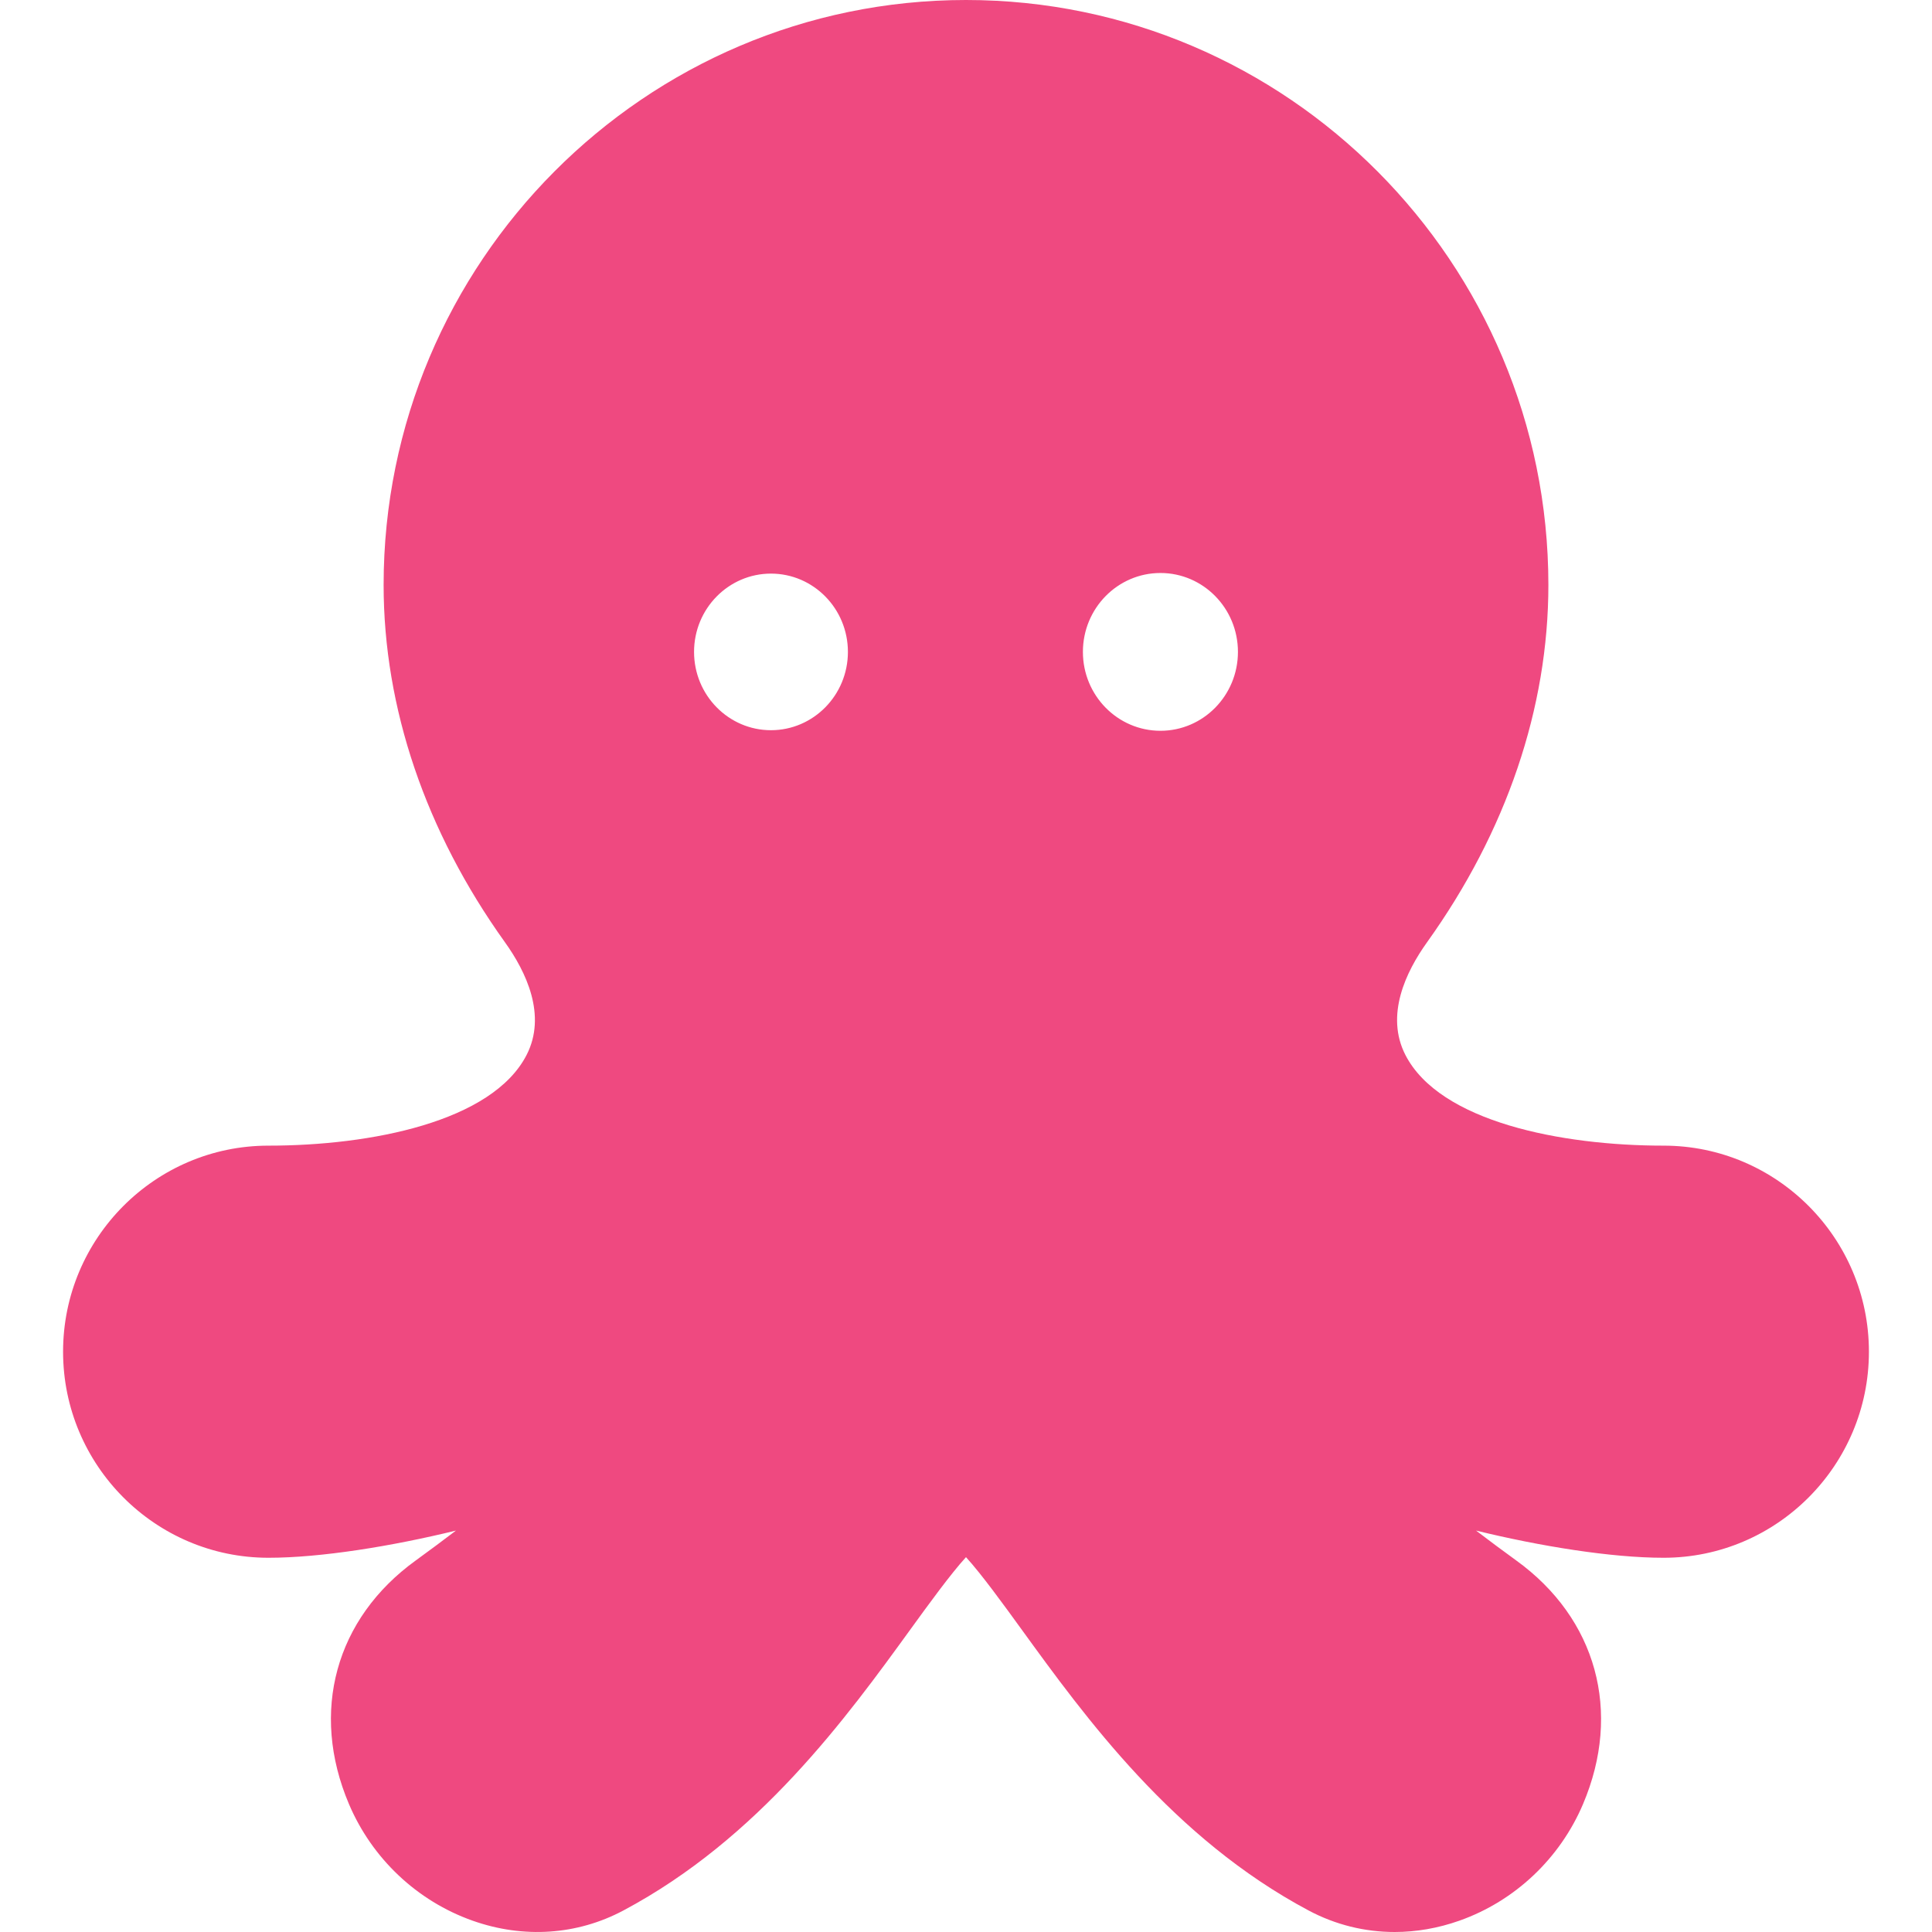
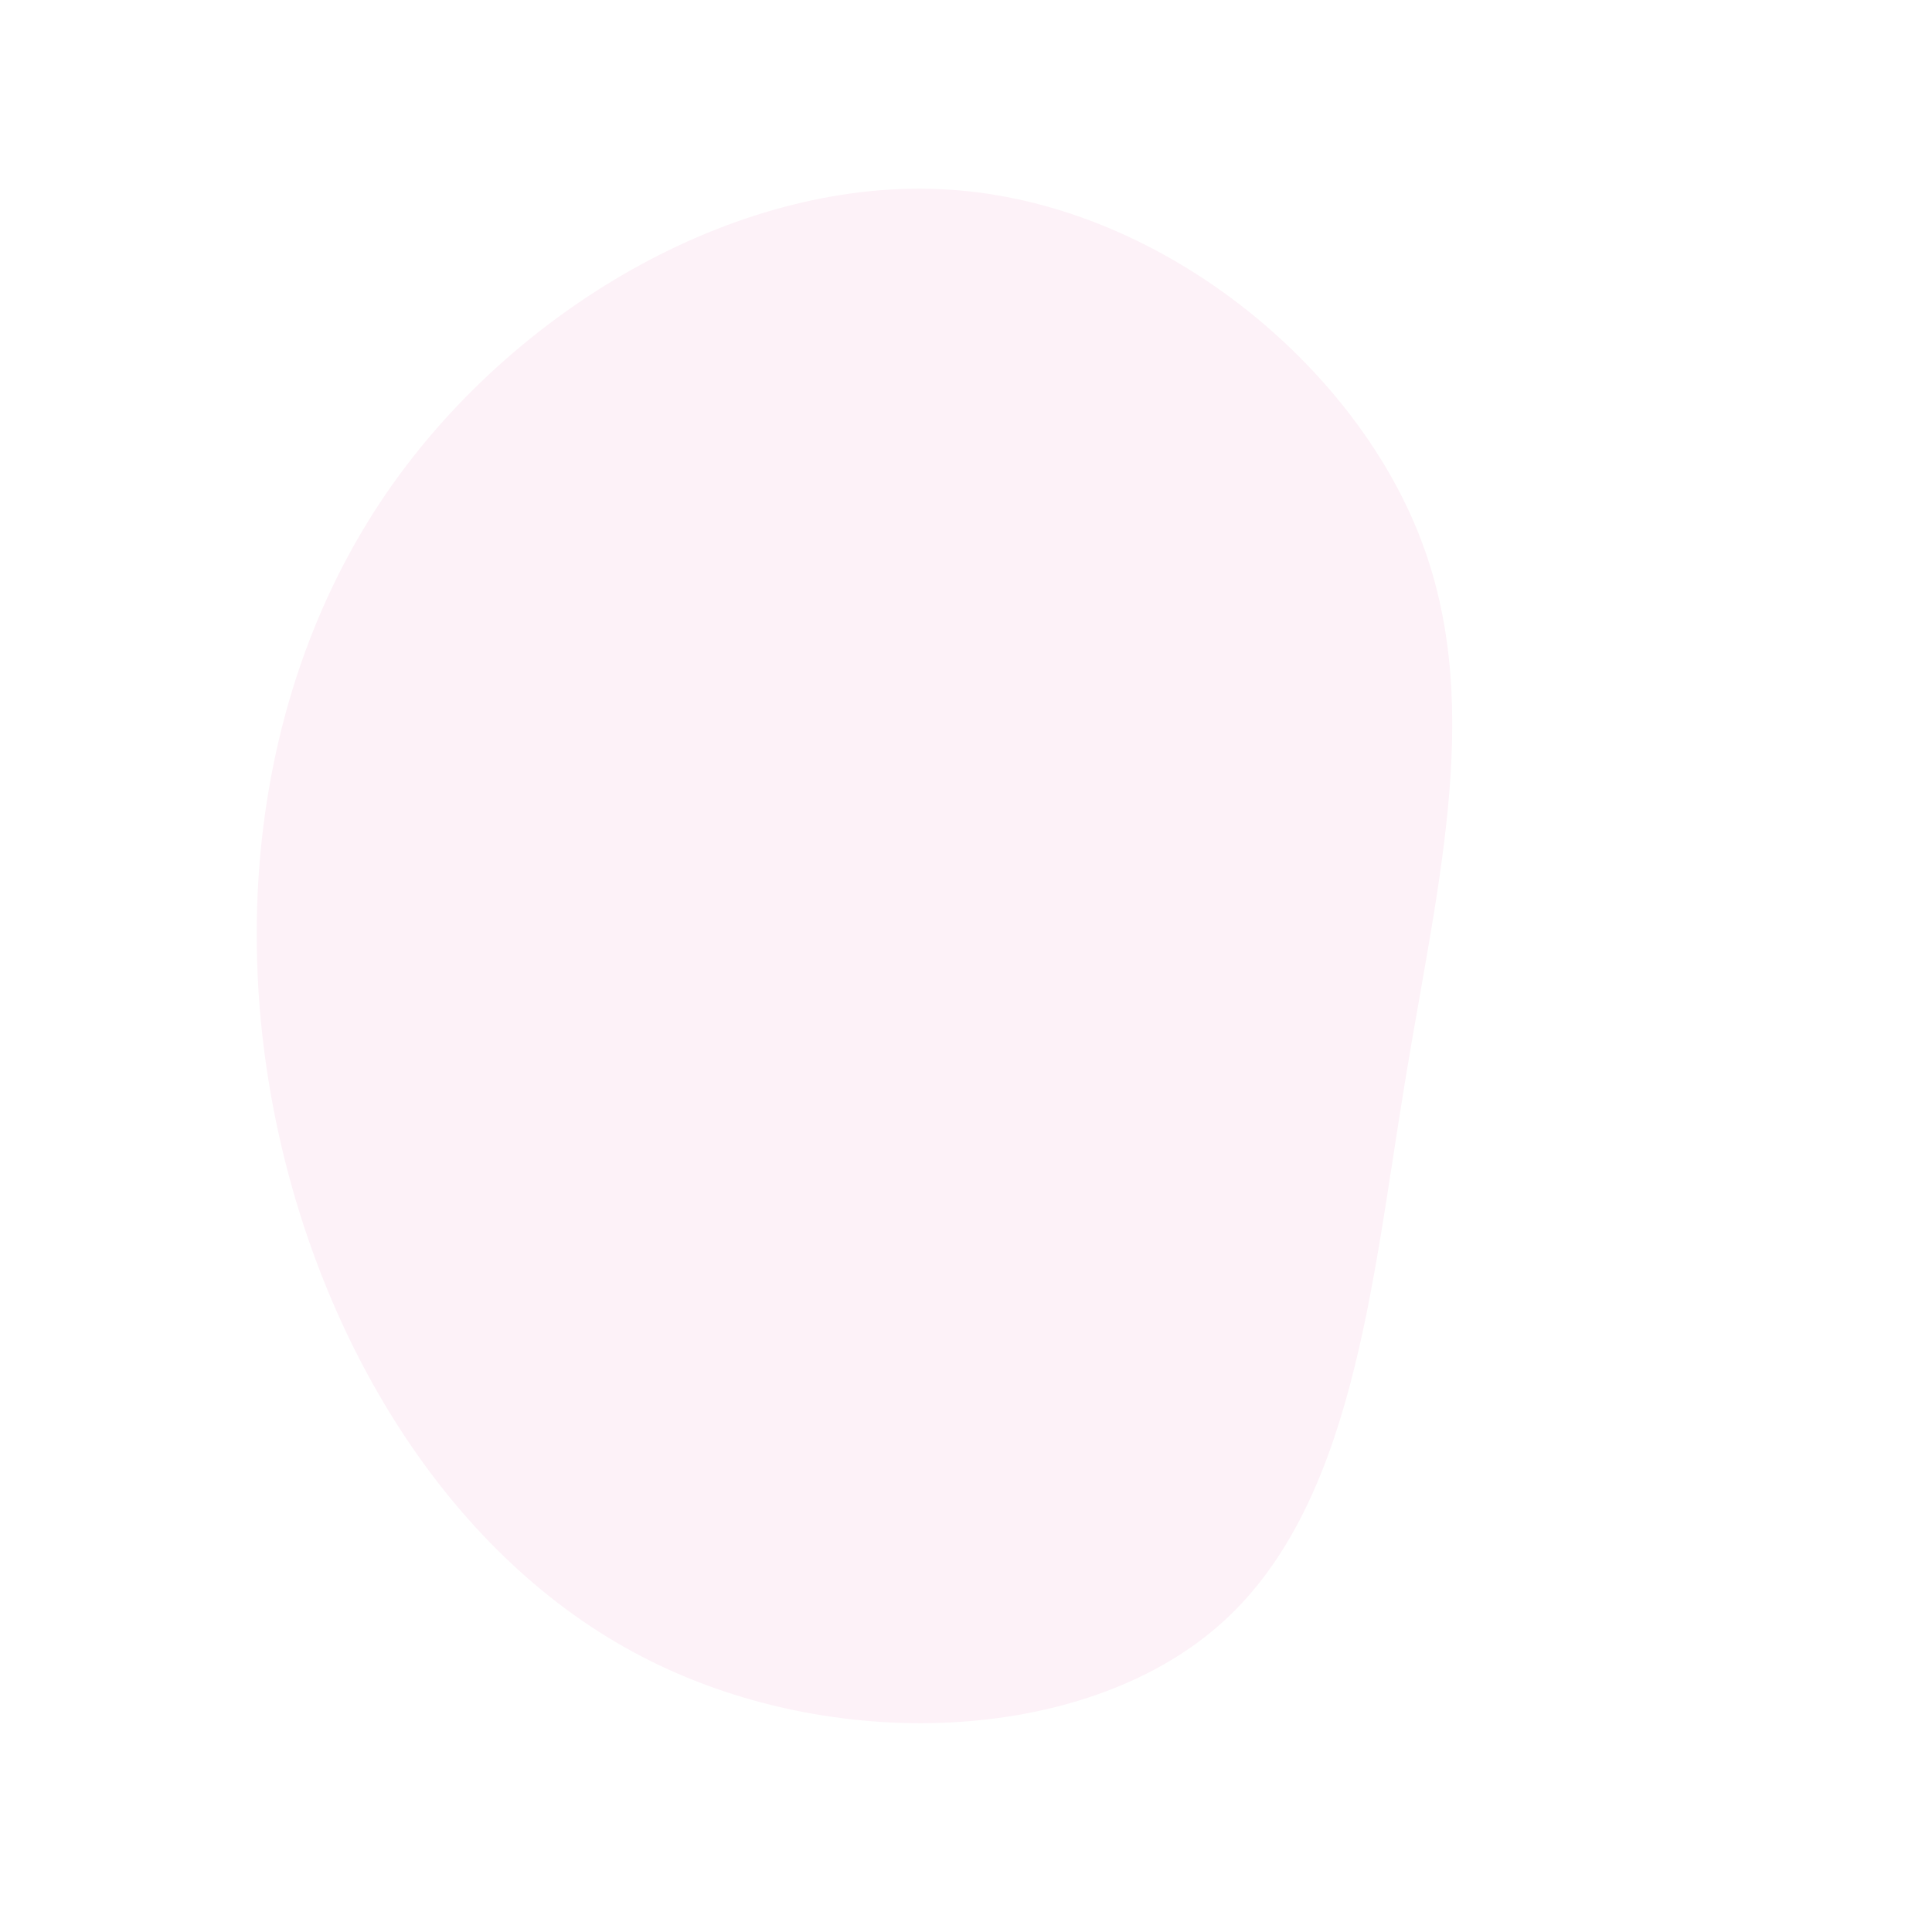
- <svg xmlns="http://www.w3.org/2000/svg" version="1.1" id="Layer_1" x="0px" y="0px" viewBox="0 0 512 512" style="enable-background:new 0 0 512 512;" fill="#ef4980" xml:space="preserve">
-   <g>
-     <g>
-       <path d="M440.86,303.607c-27.106,0-59.31-6.311-68.409-24.022c-5.41-10.534,0.128-22.059,5.728-29.872    c21.037-29.36,32.158-62.108,32.158-94.703C410.336,69.538,341.101,0,255.999,0S101.662,69.538,101.662,155.01    c0,32.595,11.12,65.343,32.158,94.703c5.598,7.813,11.138,19.339,5.728,29.872c-9.099,17.712-41.303,24.022-68.409,24.022    c-30.01,0-54.424,24.497-54.424,54.609s24.415,54.609,54.424,54.609c13.878,0,32.714-3.057,49.694-7.208    c-3.563,2.705-7.187,5.417-10.638,7.91c-21.305,15.39-28.094,40.131-17.718,64.568c6.132,14.441,18.071,25.704,32.76,30.902    c13.514,4.781,27.708,3.827,39.96-2.695c35.939-19.129,59.199-51.213,76.181-74.639c4.617-6.369,10.521-14.513,14.62-19.001    c4.099,4.489,10.003,12.633,14.621,19.001c16.983,23.426,40.242,55.509,76.181,74.639c7.114,3.786,14.882,5.698,22.793,5.698    c5.713,0,11.5-0.997,17.168-3.002c14.688-5.197,26.629-16.46,32.76-30.902c10.375-24.438,3.587-49.178-17.717-64.568    c-3.453-2.493-7.075-5.206-10.639-7.91c16.979,4.15,35.818,7.208,49.694,7.208c30.01,0,54.424-24.497,54.424-54.609    C495.285,328.106,470.87,303.607,440.86,303.607z M204.312,193.512c-11.237,0-20.381-9.291-20.381-20.753    c0-11.463,9.144-20.747,20.381-20.747c11.251,0,20.394,9.284,20.394,20.747C224.706,184.22,215.564,193.512,204.312,193.512z     M307.532,193.666c-11.346,0-20.55-9.36-20.55-20.908c0-11.547,9.204-20.908,20.55-20.908c11.332,0,20.535,9.36,20.535,20.908    C328.067,184.306,318.865,193.666,307.532,193.666z" />
-     </g>
+ <svg xmlns="http://www.w3.org/2000/svg" width="600" height="600" viewBox="0 0 600 600">
+   <g transform="translate(300,300)">
+     <path d="M139.7,-136.4C161.7,-83.9,146.6,-26.9,136.3,36.2C125.9,99.3,120.2,168.6,78.3,205C36.4,241.5,-41.7,245.1,-100.6,214.5C-159.5,184,-199.2,119.2,-213.9,50.1C-228.6,-18.9,-218.3,-92.4,-178.5,-149C-138.6,-205.6,-69.3,-245.3,-5.2,-241.1C58.9,-237,117.8,-188.9,139.7,-136.4Z" fill="#fdf2f8" />
  </g>
-   <g>
- </g>
-   <g>
- </g>
-   <g>
- </g>
-   <g>
- </g>
-   <g>
- </g>
-   <g>
- </g>
-   <g>
- </g>
-   <g>
- </g>
-   <g>
- </g>
-   <g>
- </g>
-   <g>
- </g>
-   <g>
- </g>
-   <g>
- </g>
-   <g>
- </g>
-   <g>
- </g>
</svg>
